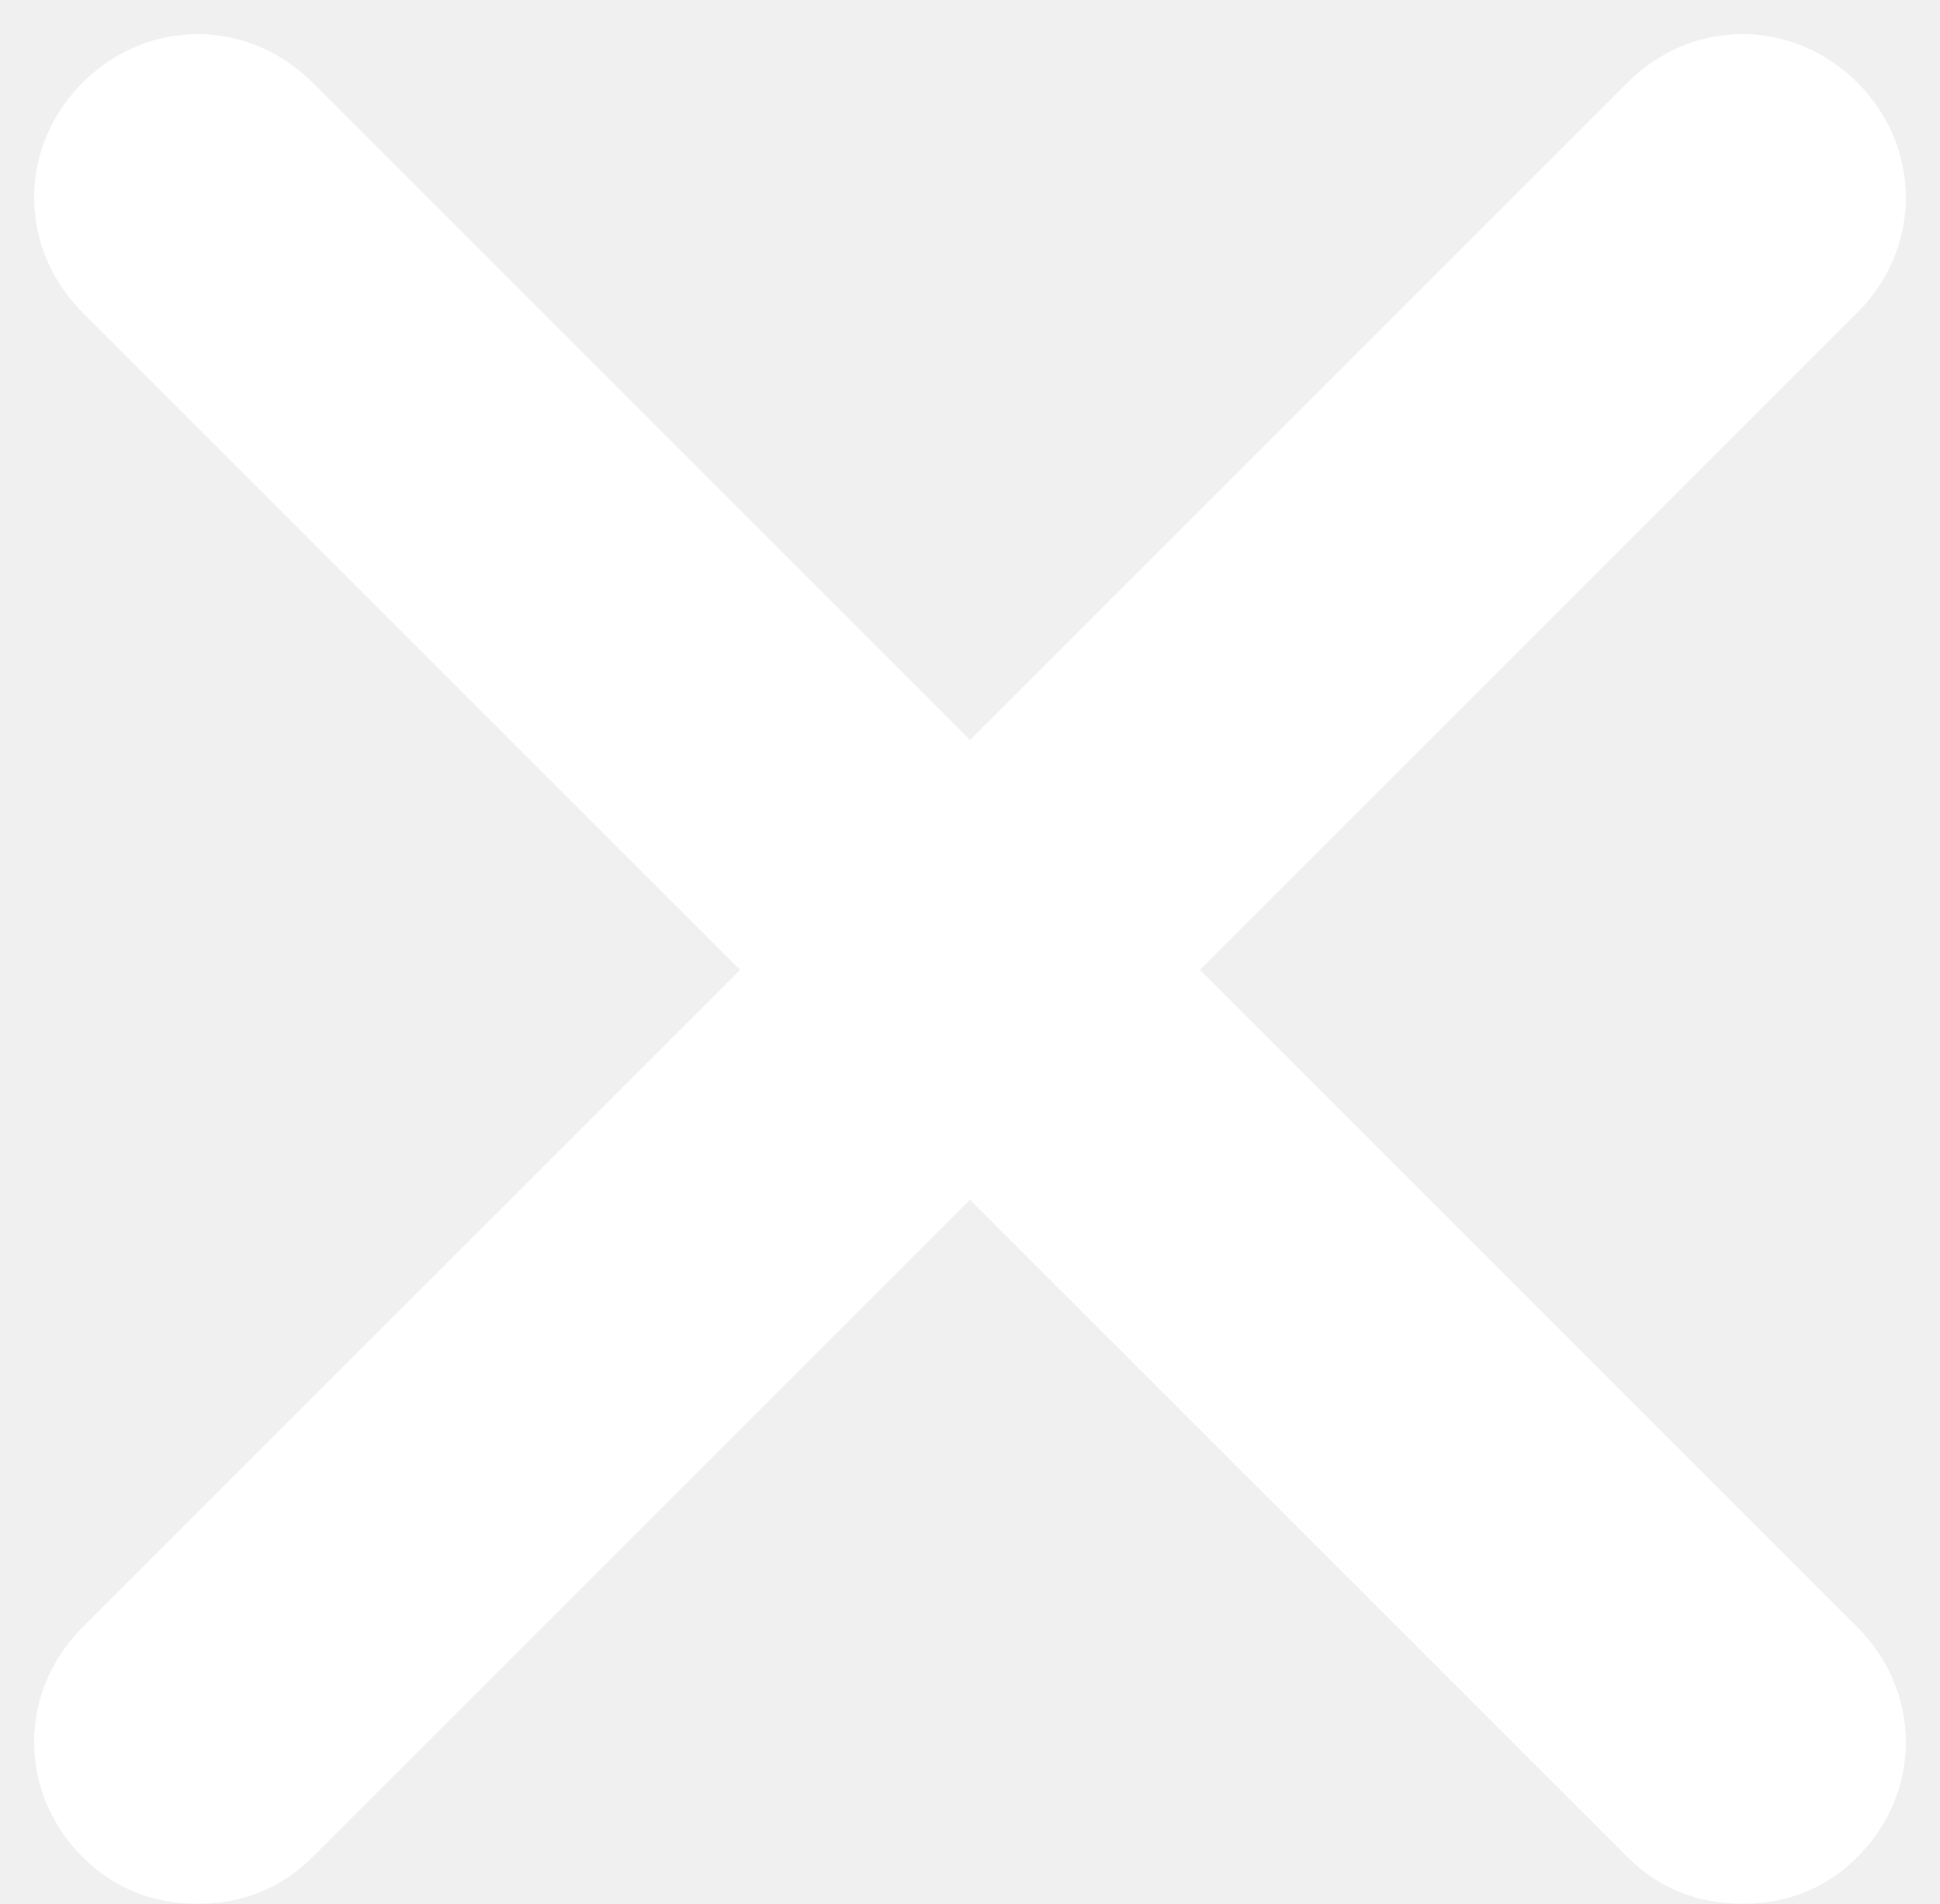
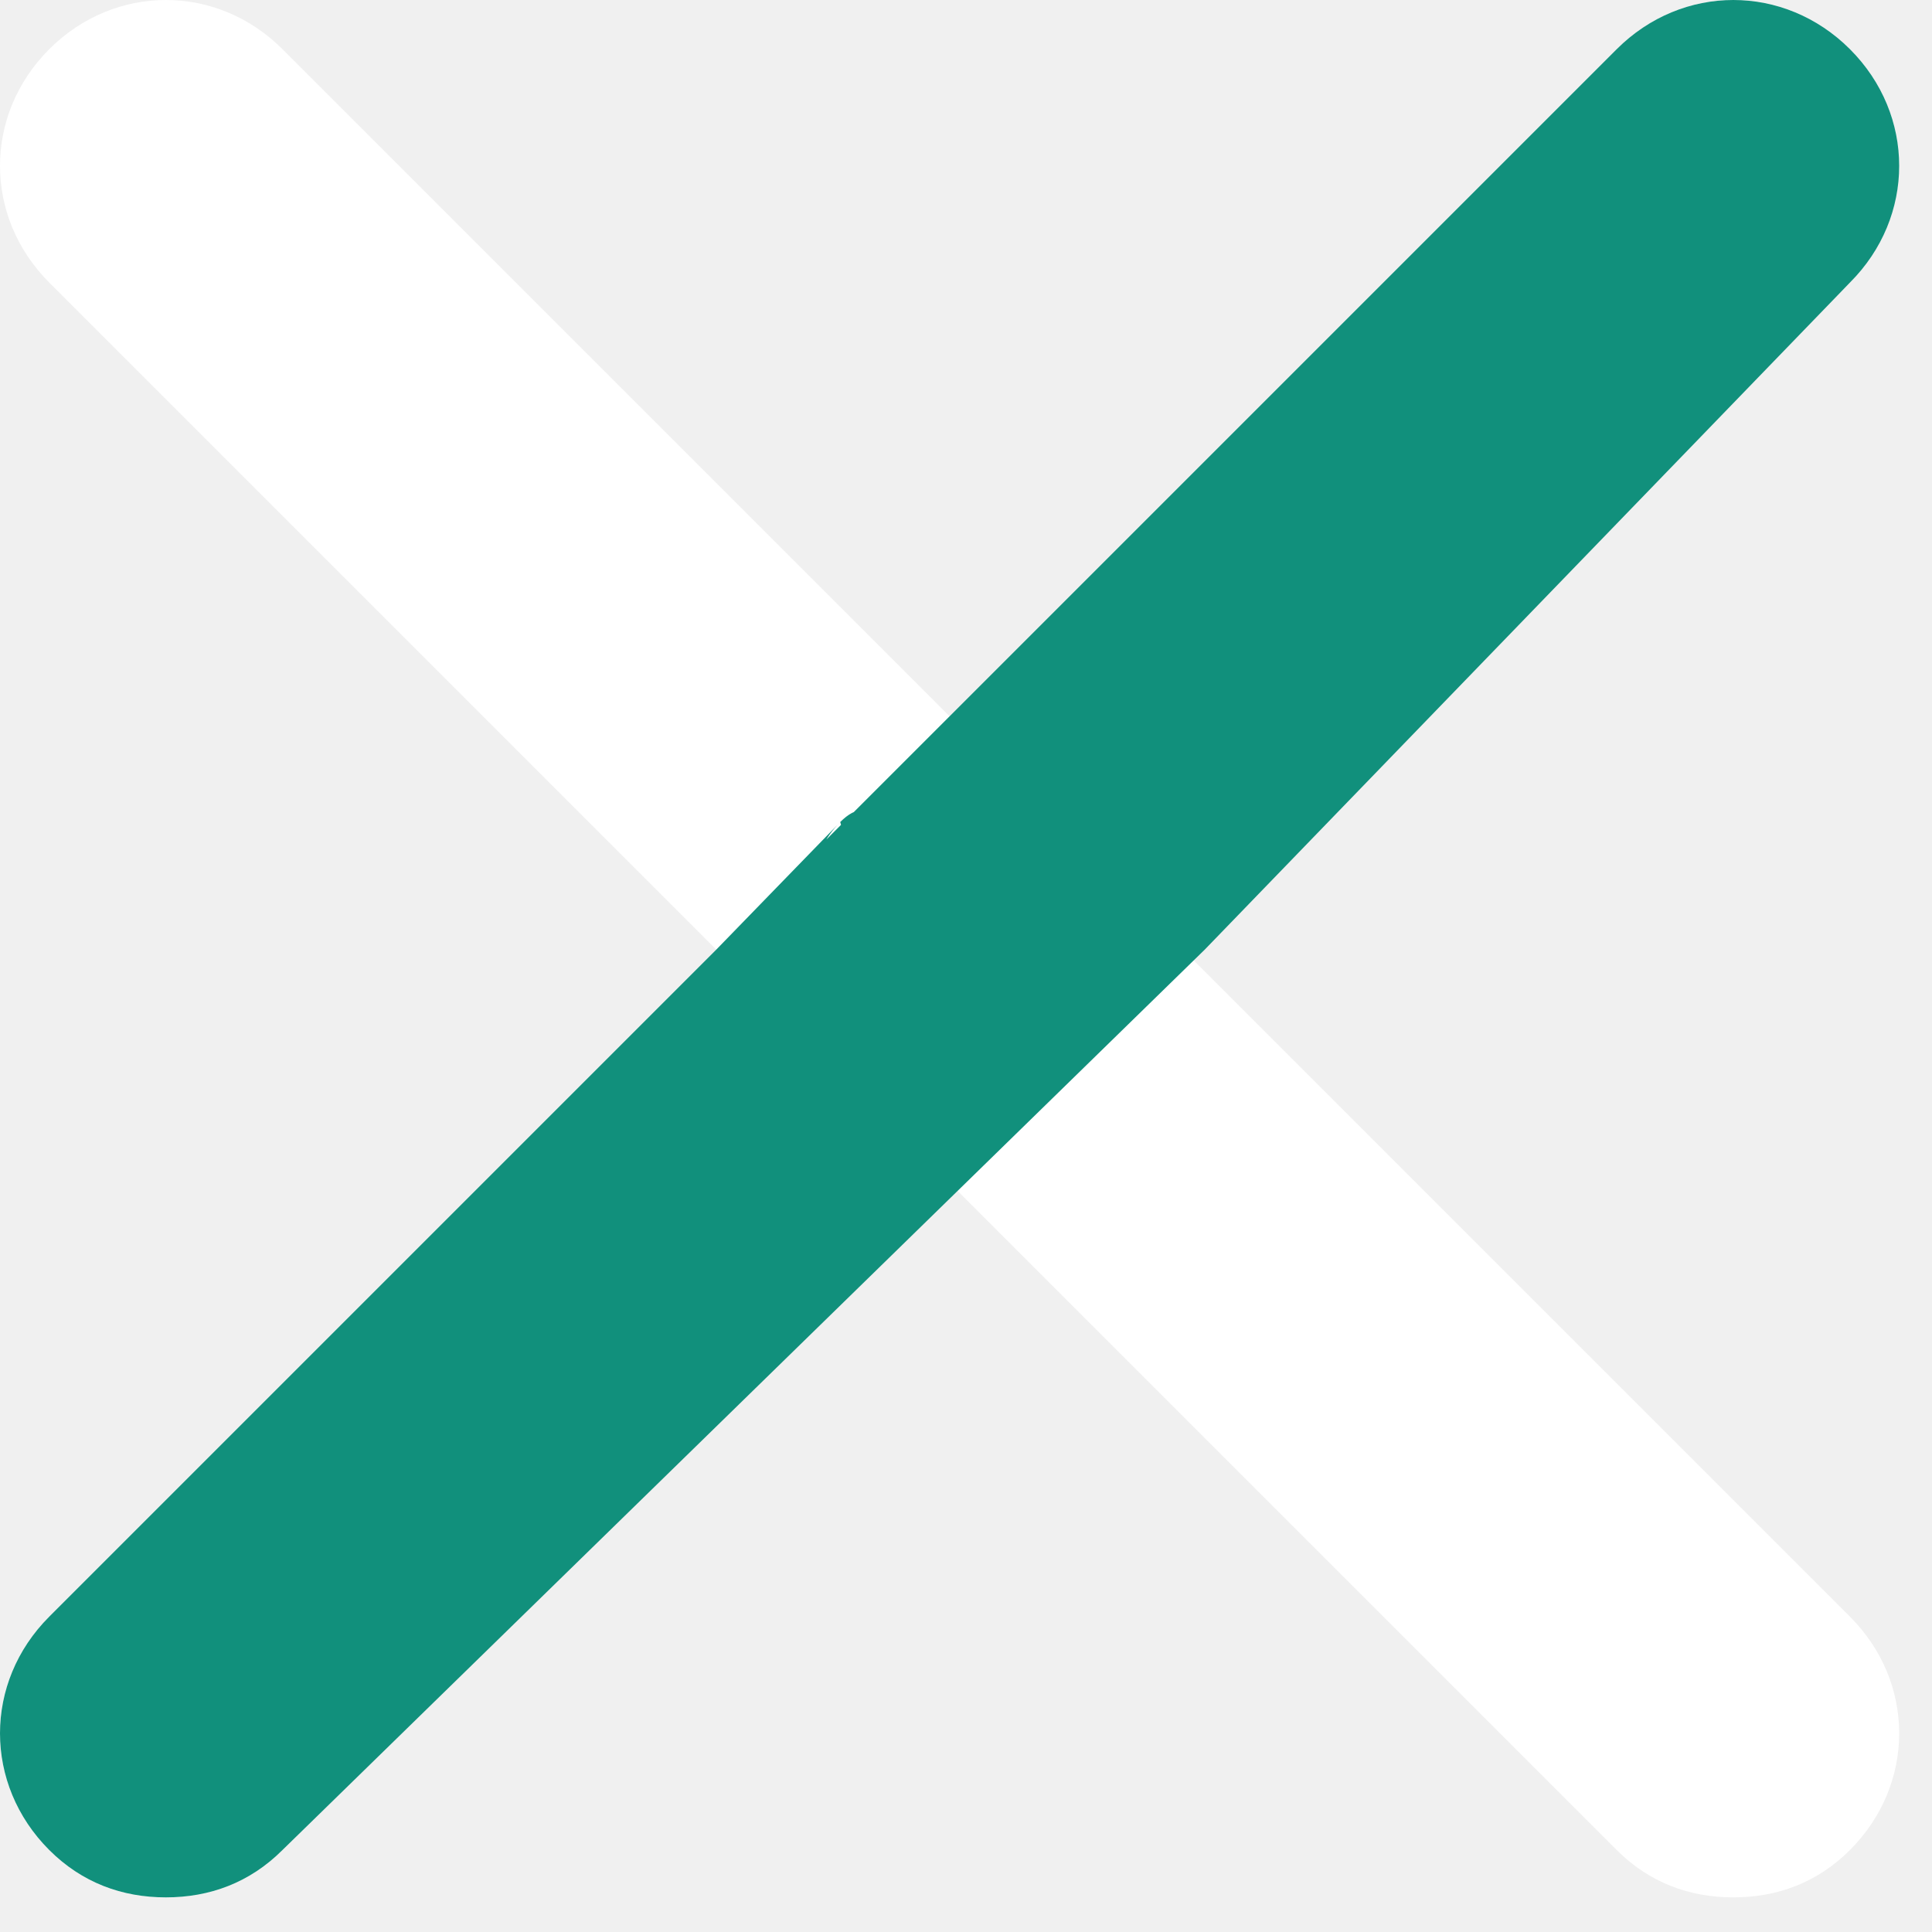
- <svg xmlns="http://www.w3.org/2000/svg" width="54" height="53" viewBox="0 0 54 53" fill="none">
-   <path d="M51.7 45.3C53.5 47.1 53.5 49.9 51.7 51.7C50.8 52.6 49.7 53 48.5 53C47.3 53 46.2 52.6 45.3 51.7L27 33.4L8.7 51.7C7.8 52.6 6.7 53 5.5 53C4.3 53 3.2 52.6 2.3 51.7C0.5 49.9 0.5 47.1 2.3 45.3L20.6 27L2.3 8.7C0.5 6.9 0.5 4.1 2.3 2.3C4.1 0.5 6.9 0.5 8.7 2.3L27 20.6L45.3 2.3C47.1 0.5 49.9 0.5 51.7 2.3C53.5 4.1 53.5 6.9 51.7 8.7L33.4 27L51.7 45.3Z" fill="white" />
+ <svg xmlns="http://www.w3.org/2000/svg" width="53" height="53" viewBox="0 0 53 53" fill="none">
+   <path d="M50.75 44.35C52.55 46.15 52.55 48.95 50.75 50.75C49.85 51.65 48.75 52.05 47.55 52.05C46.35 52.05 45.25 51.65 44.35 50.75L26.05 32.45L7.75 50.75C6.85 51.65 5.75 52.05 4.55 52.05C3.35 52.05 2.25 51.65 1.35 50.75C-0.45 48.95 -0.45 46.15 1.35 44.35L19.65 26.05L1.35 7.75C-0.45 5.95 -0.45 3.15 1.35 1.35C3.15 -0.45 5.95 -0.45 7.75 1.35L26.05 19.65L44.35 1.35C46.15 -0.45 48.95 -0.45 50.75 1.35C52.55 3.15 52.55 5.95 50.75 7.75L32.45 26.05L50.75 44.35Z" fill="white" />
+   <path d="M33.05 26.05L7.75 50.75C6.85 51.65 5.75 52.05 4.55 52.05C3.35 52.05 2.25 51.65 1.35 50.75C-0.45 48.95 -0.45 46.15 1.35 44.35L19.65 26.05L23.05 22.55C21.25 24.35 24.05 26.05 23.05 22.55C24.85 20.75 25.05 27.05 19.65 26.05L26.05 19.65L44.35 1.35C46.15 -0.45 48.95 -0.45 50.75 1.35C52.55 3.15 52.55 5.95 50.75 7.75L33.05 26.05Z" fill="#11907C" />
</svg>
